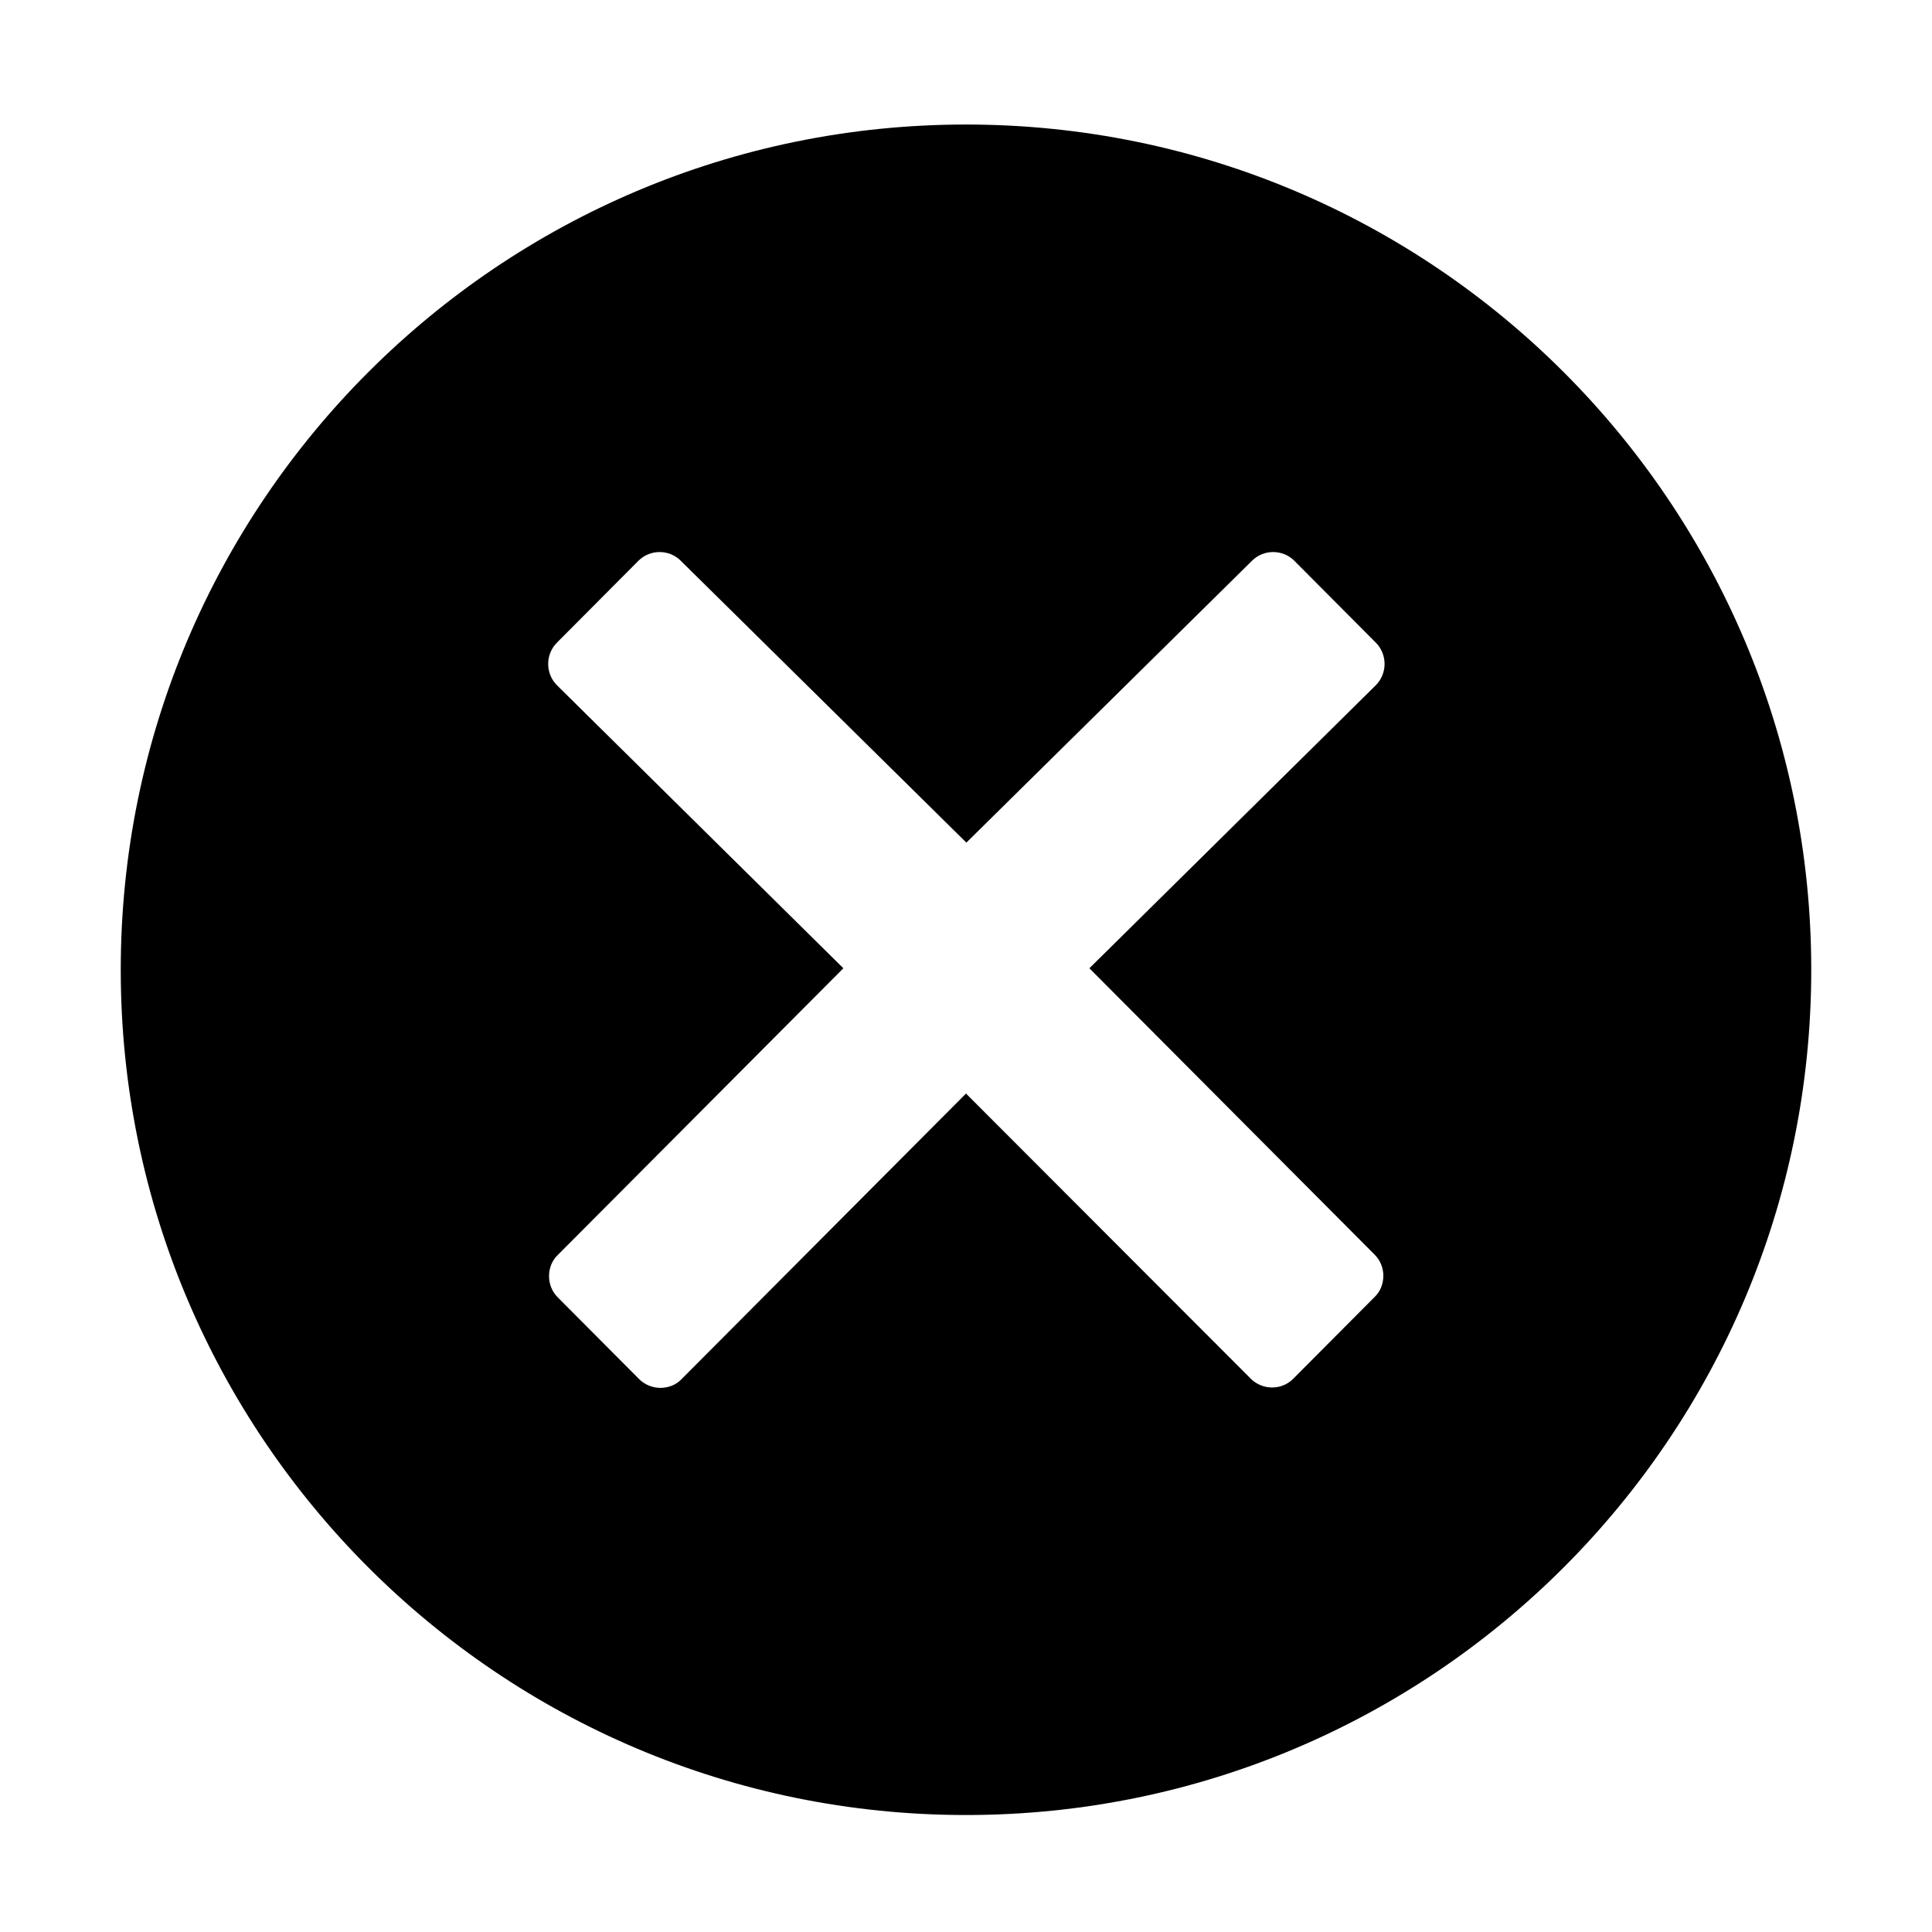
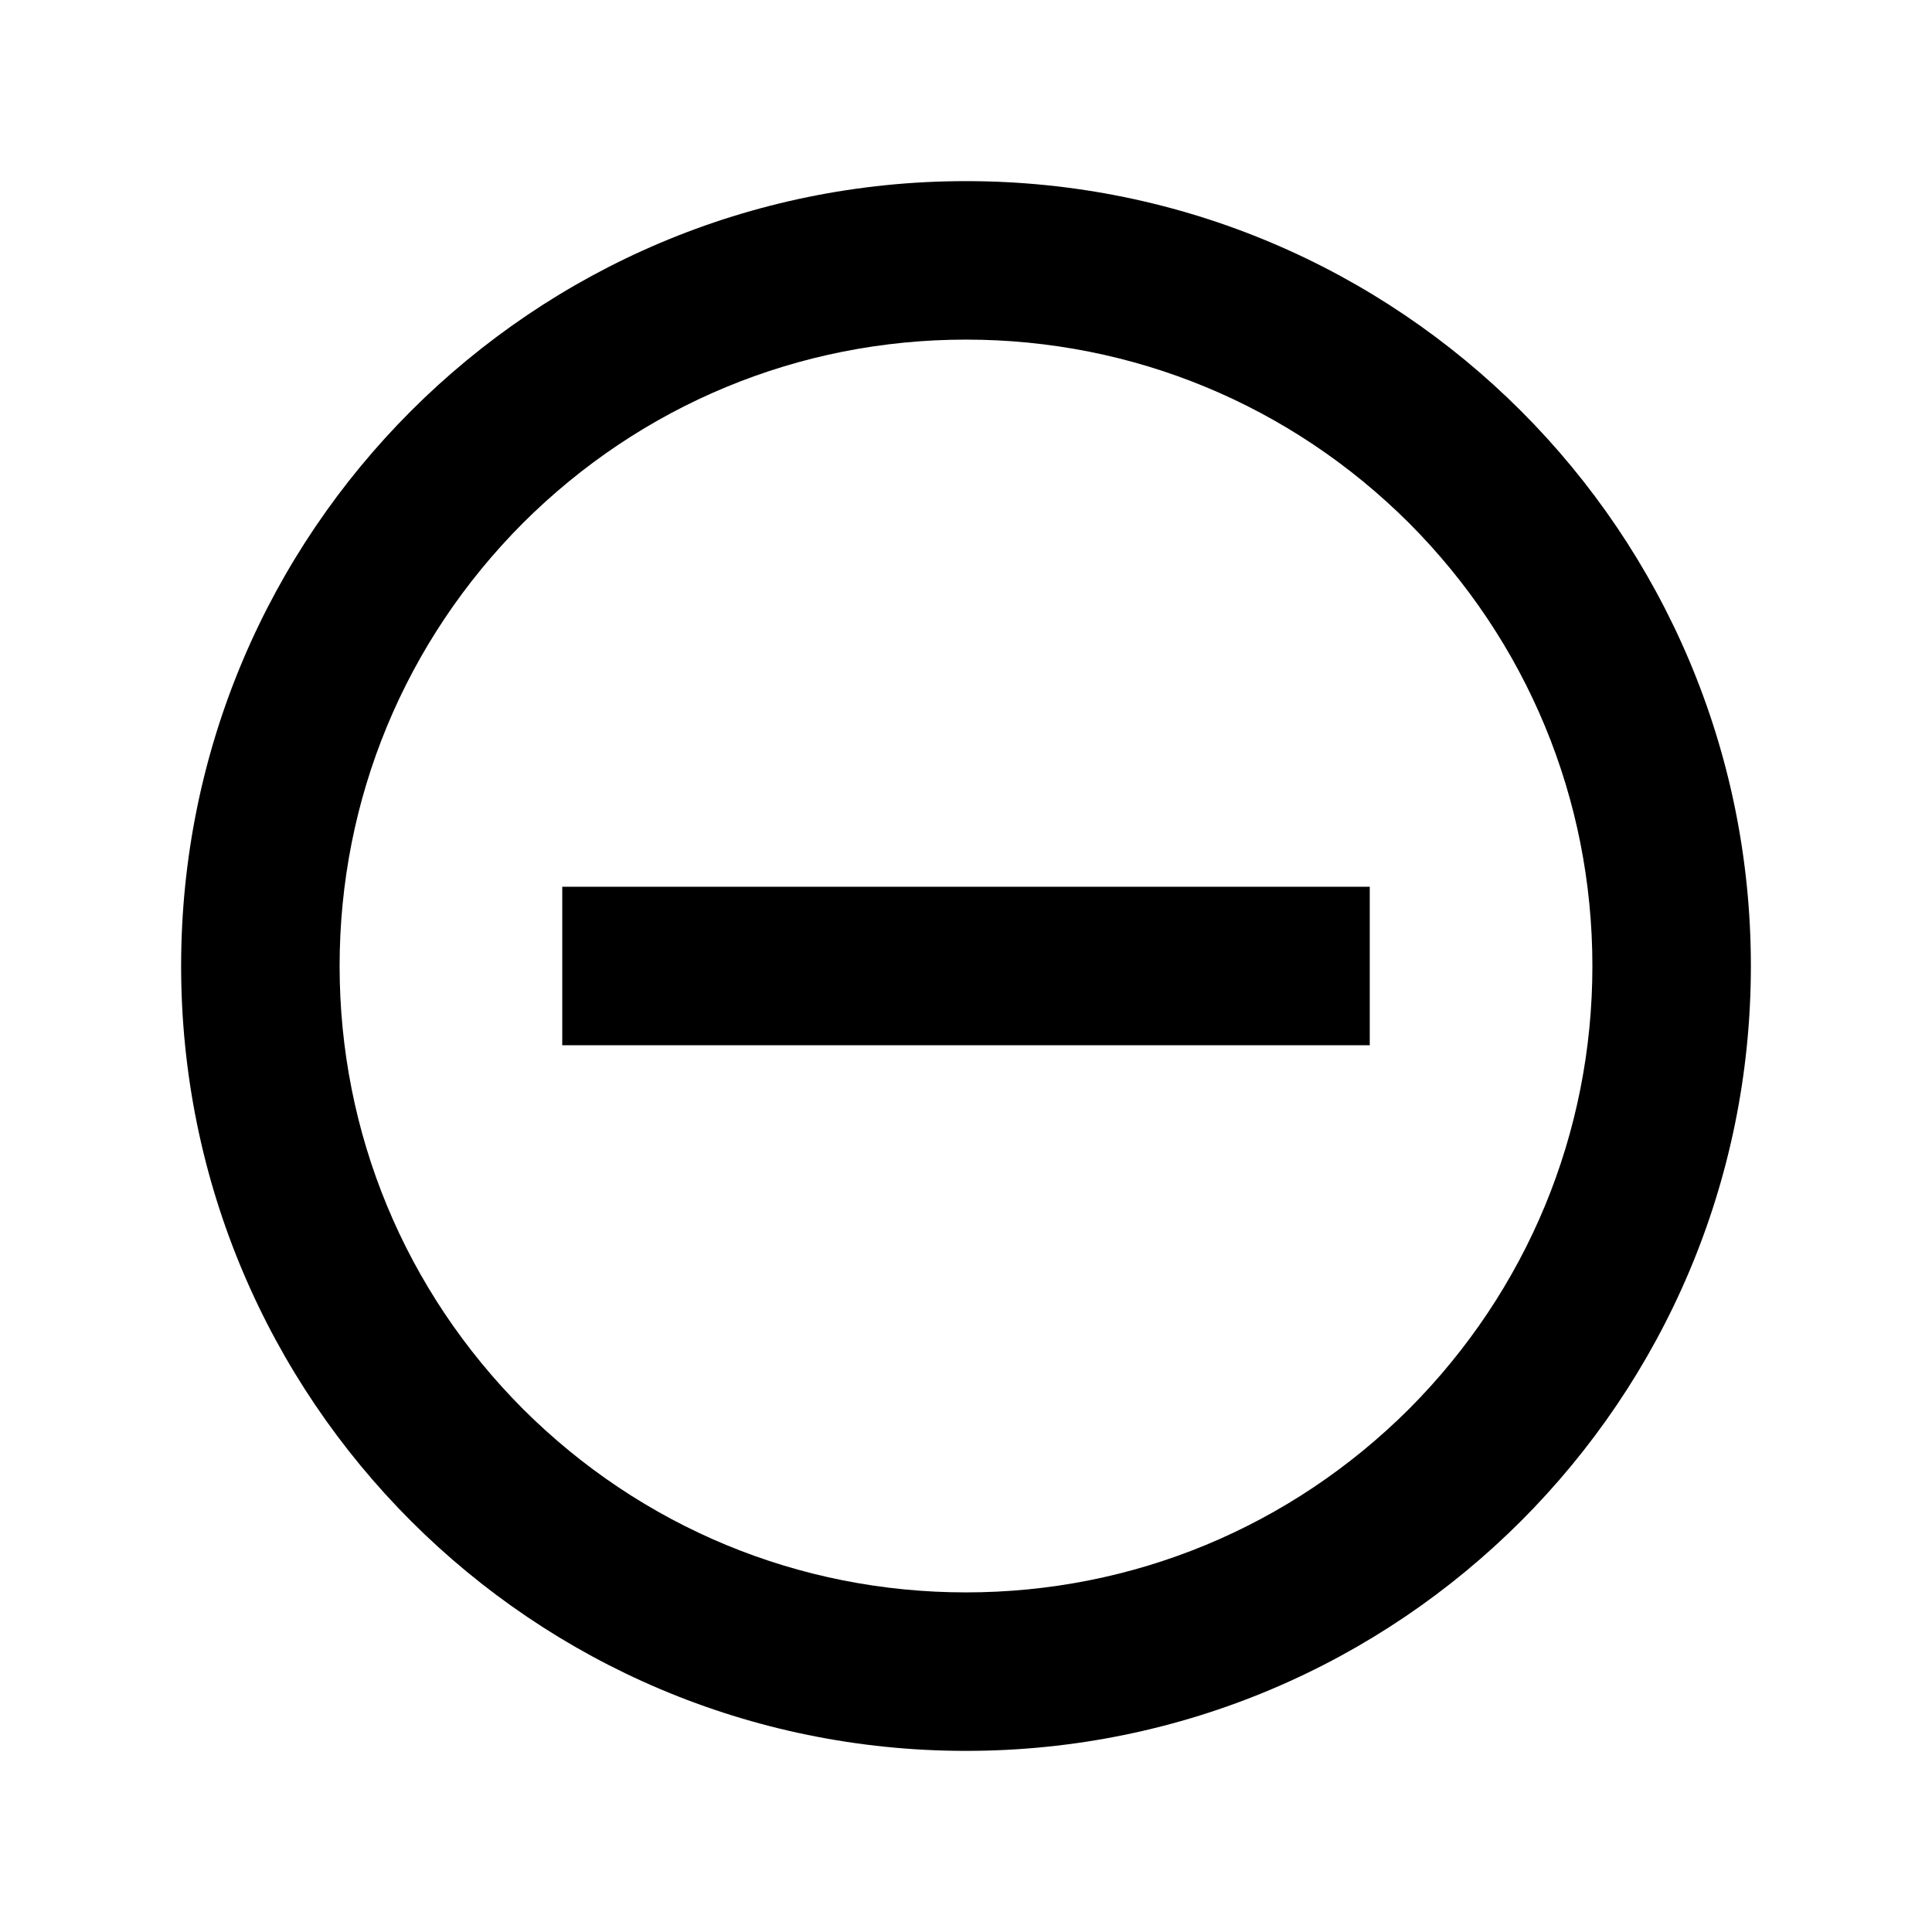
- <svg xmlns="http://www.w3.org/2000/svg" version="1.1" id="Layer_1" x="0px" y="0px" width="512px" height="512px" viewBox="0 0 512 512" style="enable-background:new 0 0 512 512;" xml:space="preserve">
-   <g>
-     <path d="M256,33C132.3,33,32,133.3,32,257c0,123.7,100.3,224,224,224c123.7,0,224-100.3,224-224C480,133.3,379.7,33,256,33z    M364.3,332.5c1.5,1.5,2.3,3.5,2.3,5.6c0,2.1-0.8,4.2-2.3,5.6l-21.6,21.7c-1.6,1.6-3.6,2.3-5.6,2.3c-2,0-4.1-0.8-5.6-2.3L256,289.8   l-75.4,75.7c-1.5,1.6-3.6,2.3-5.6,2.3c-2,0-4.1-0.8-5.6-2.3l-21.6-21.7c-1.5-1.5-2.3-3.5-2.3-5.6c0-2.1,0.8-4.2,2.3-5.6l75.7-76   l-75.9-75c-3.1-3.1-3.1-8.2,0-11.3l21.6-21.7c1.5-1.5,3.5-2.3,5.6-2.3c2.1,0,4.1,0.8,5.6,2.3l75.7,74.7l75.7-74.7   c1.5-1.5,3.5-2.3,5.6-2.3c2.1,0,4.1,0.8,5.6,2.3l21.6,21.7c3.1,3.1,3.1,8.2,0,11.3l-75.9,75L364.3,332.5z" />
-   </g>
+ <svg xmlns="http://www.w3.org/2000/svg" viewBox="0 0 512 512">
+   <path d="M256 90c44.3 0 86 17.3 117.4 48.6C404.7 170 422 211.7 422 256s-17.3 86-48.6 117.4C342 404.7 300.3 422 256 422s-86-17.3-117.4-48.6C107.3 342 90 300.3 90 256s17.3-86 48.6-117.4C170 107.3 211.7 90 256 90m0-42C141.1 48 48 141.1 48 256s93.1 208 208 208 208-93.1 208-208S370.9 48 256 48z" />
+   <path d="M363 277H149v-42h214v42z" />
</svg>
